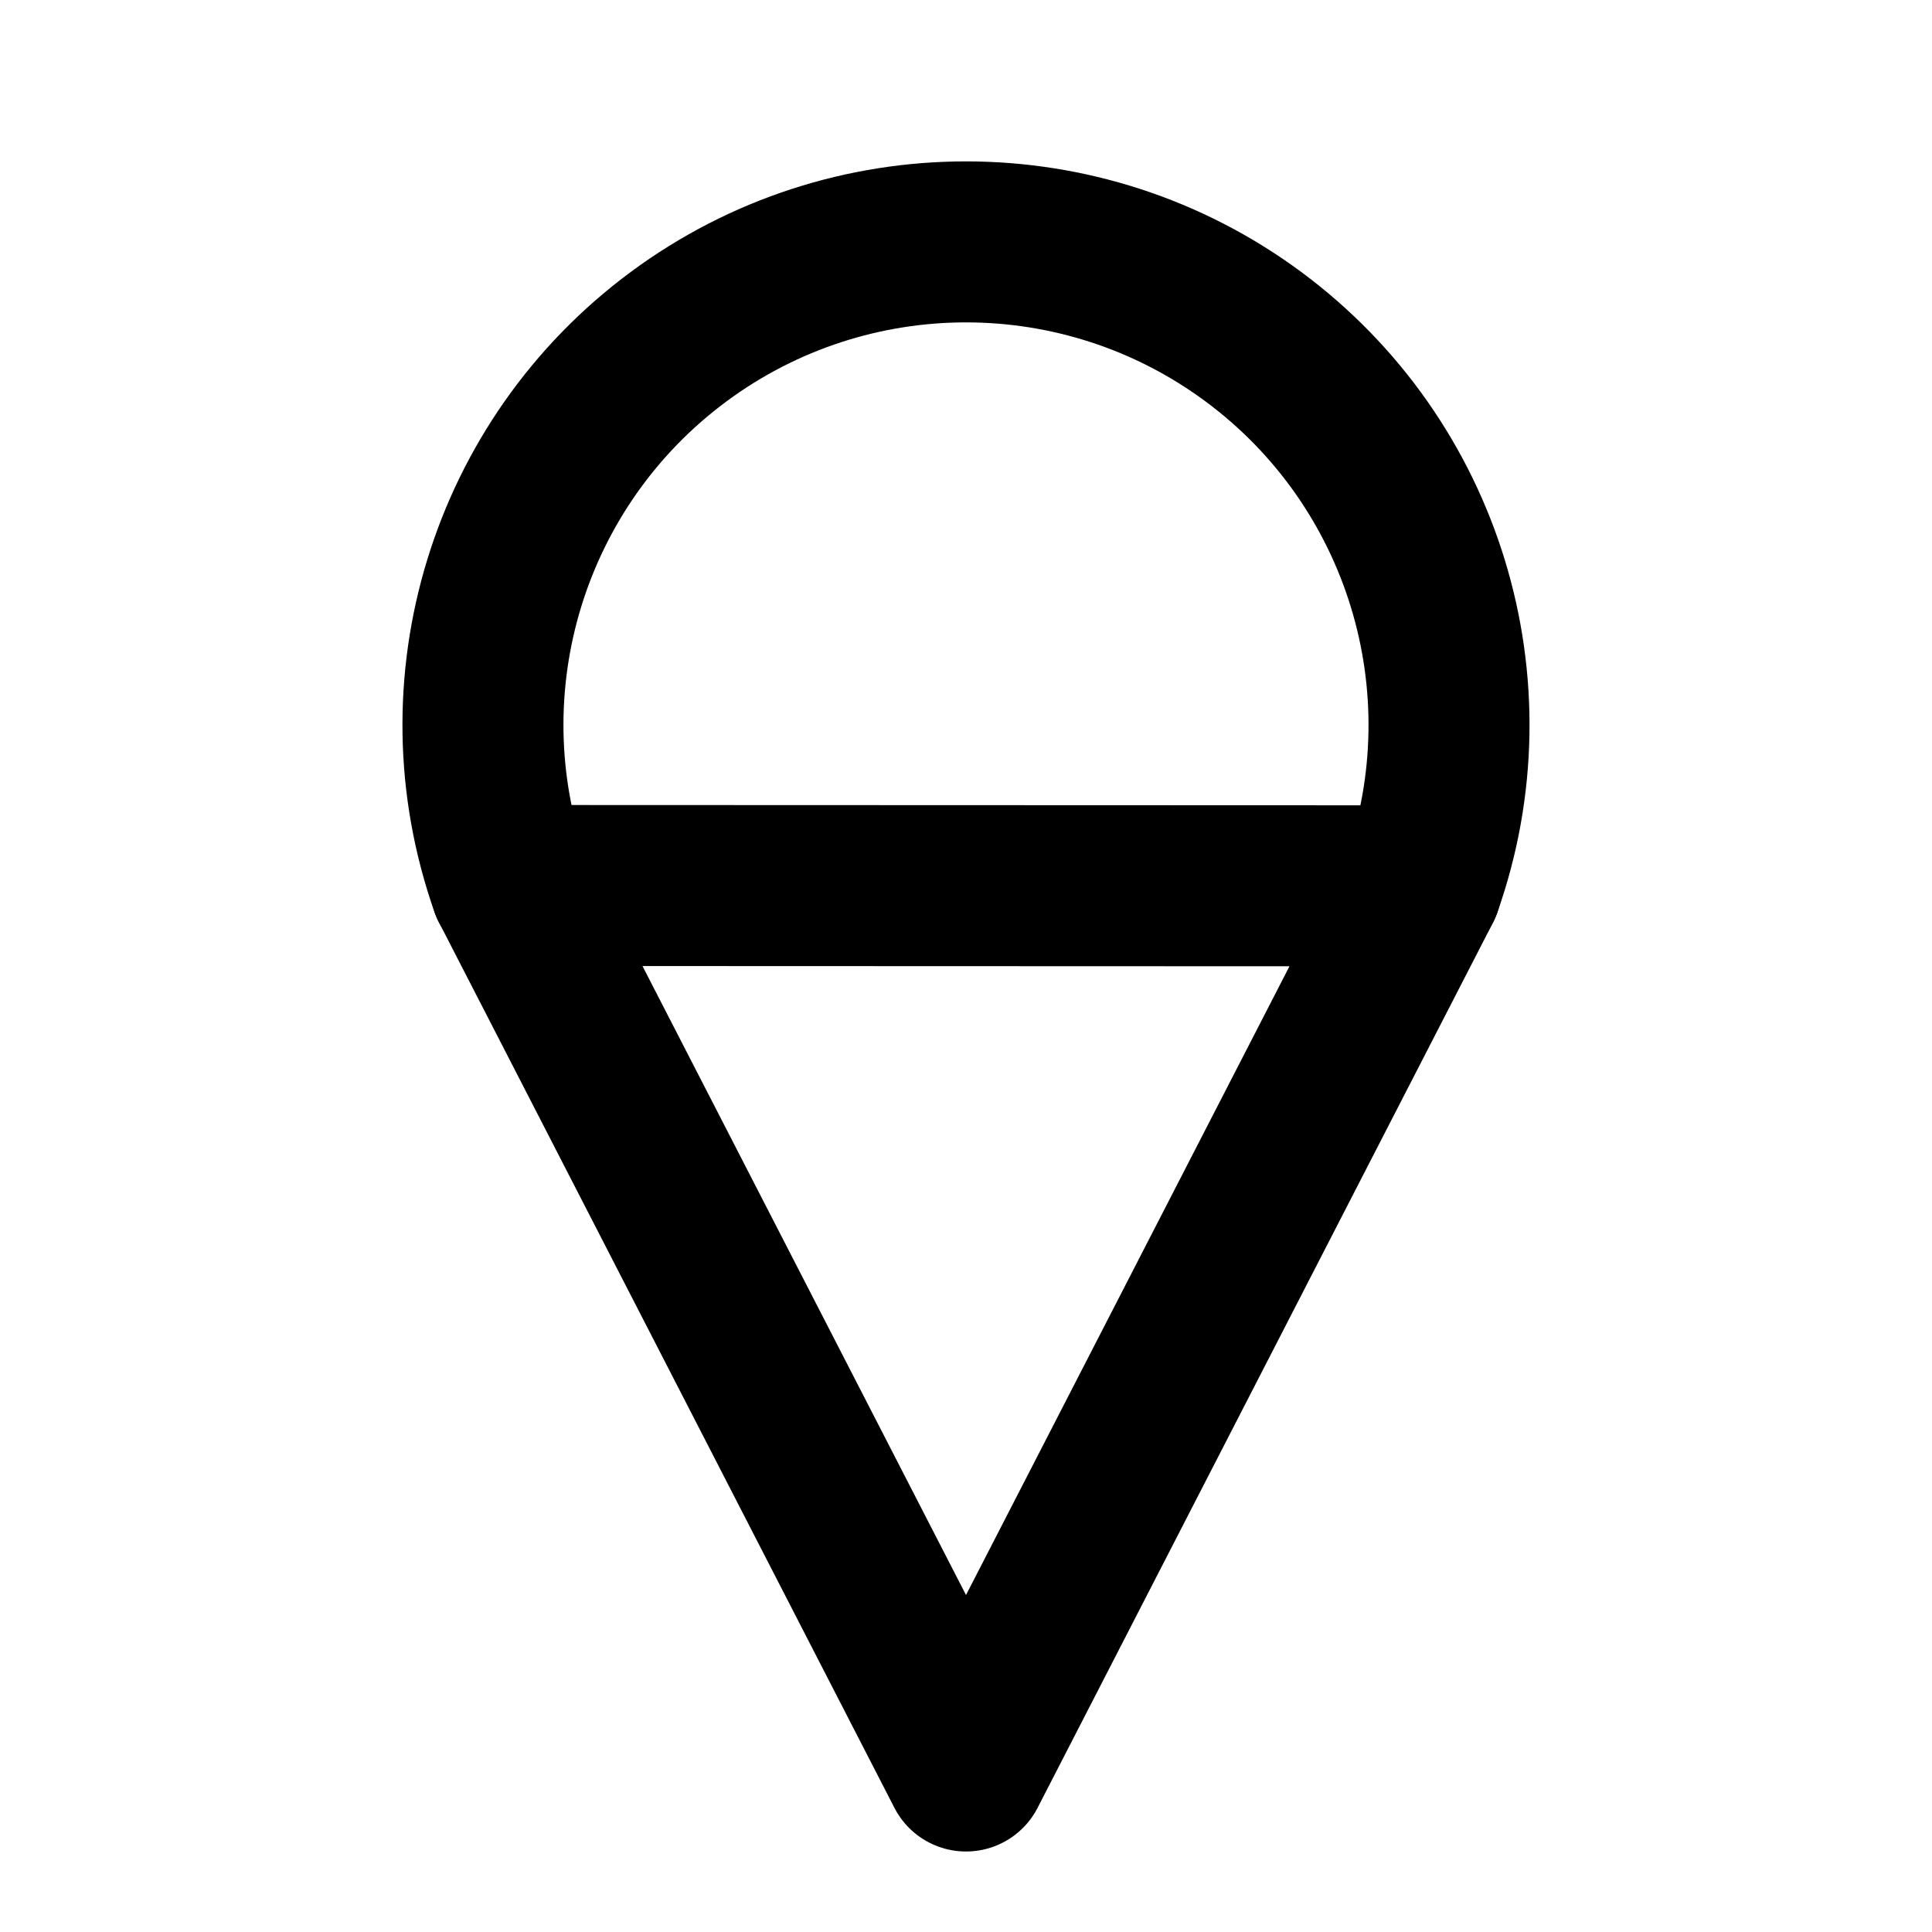
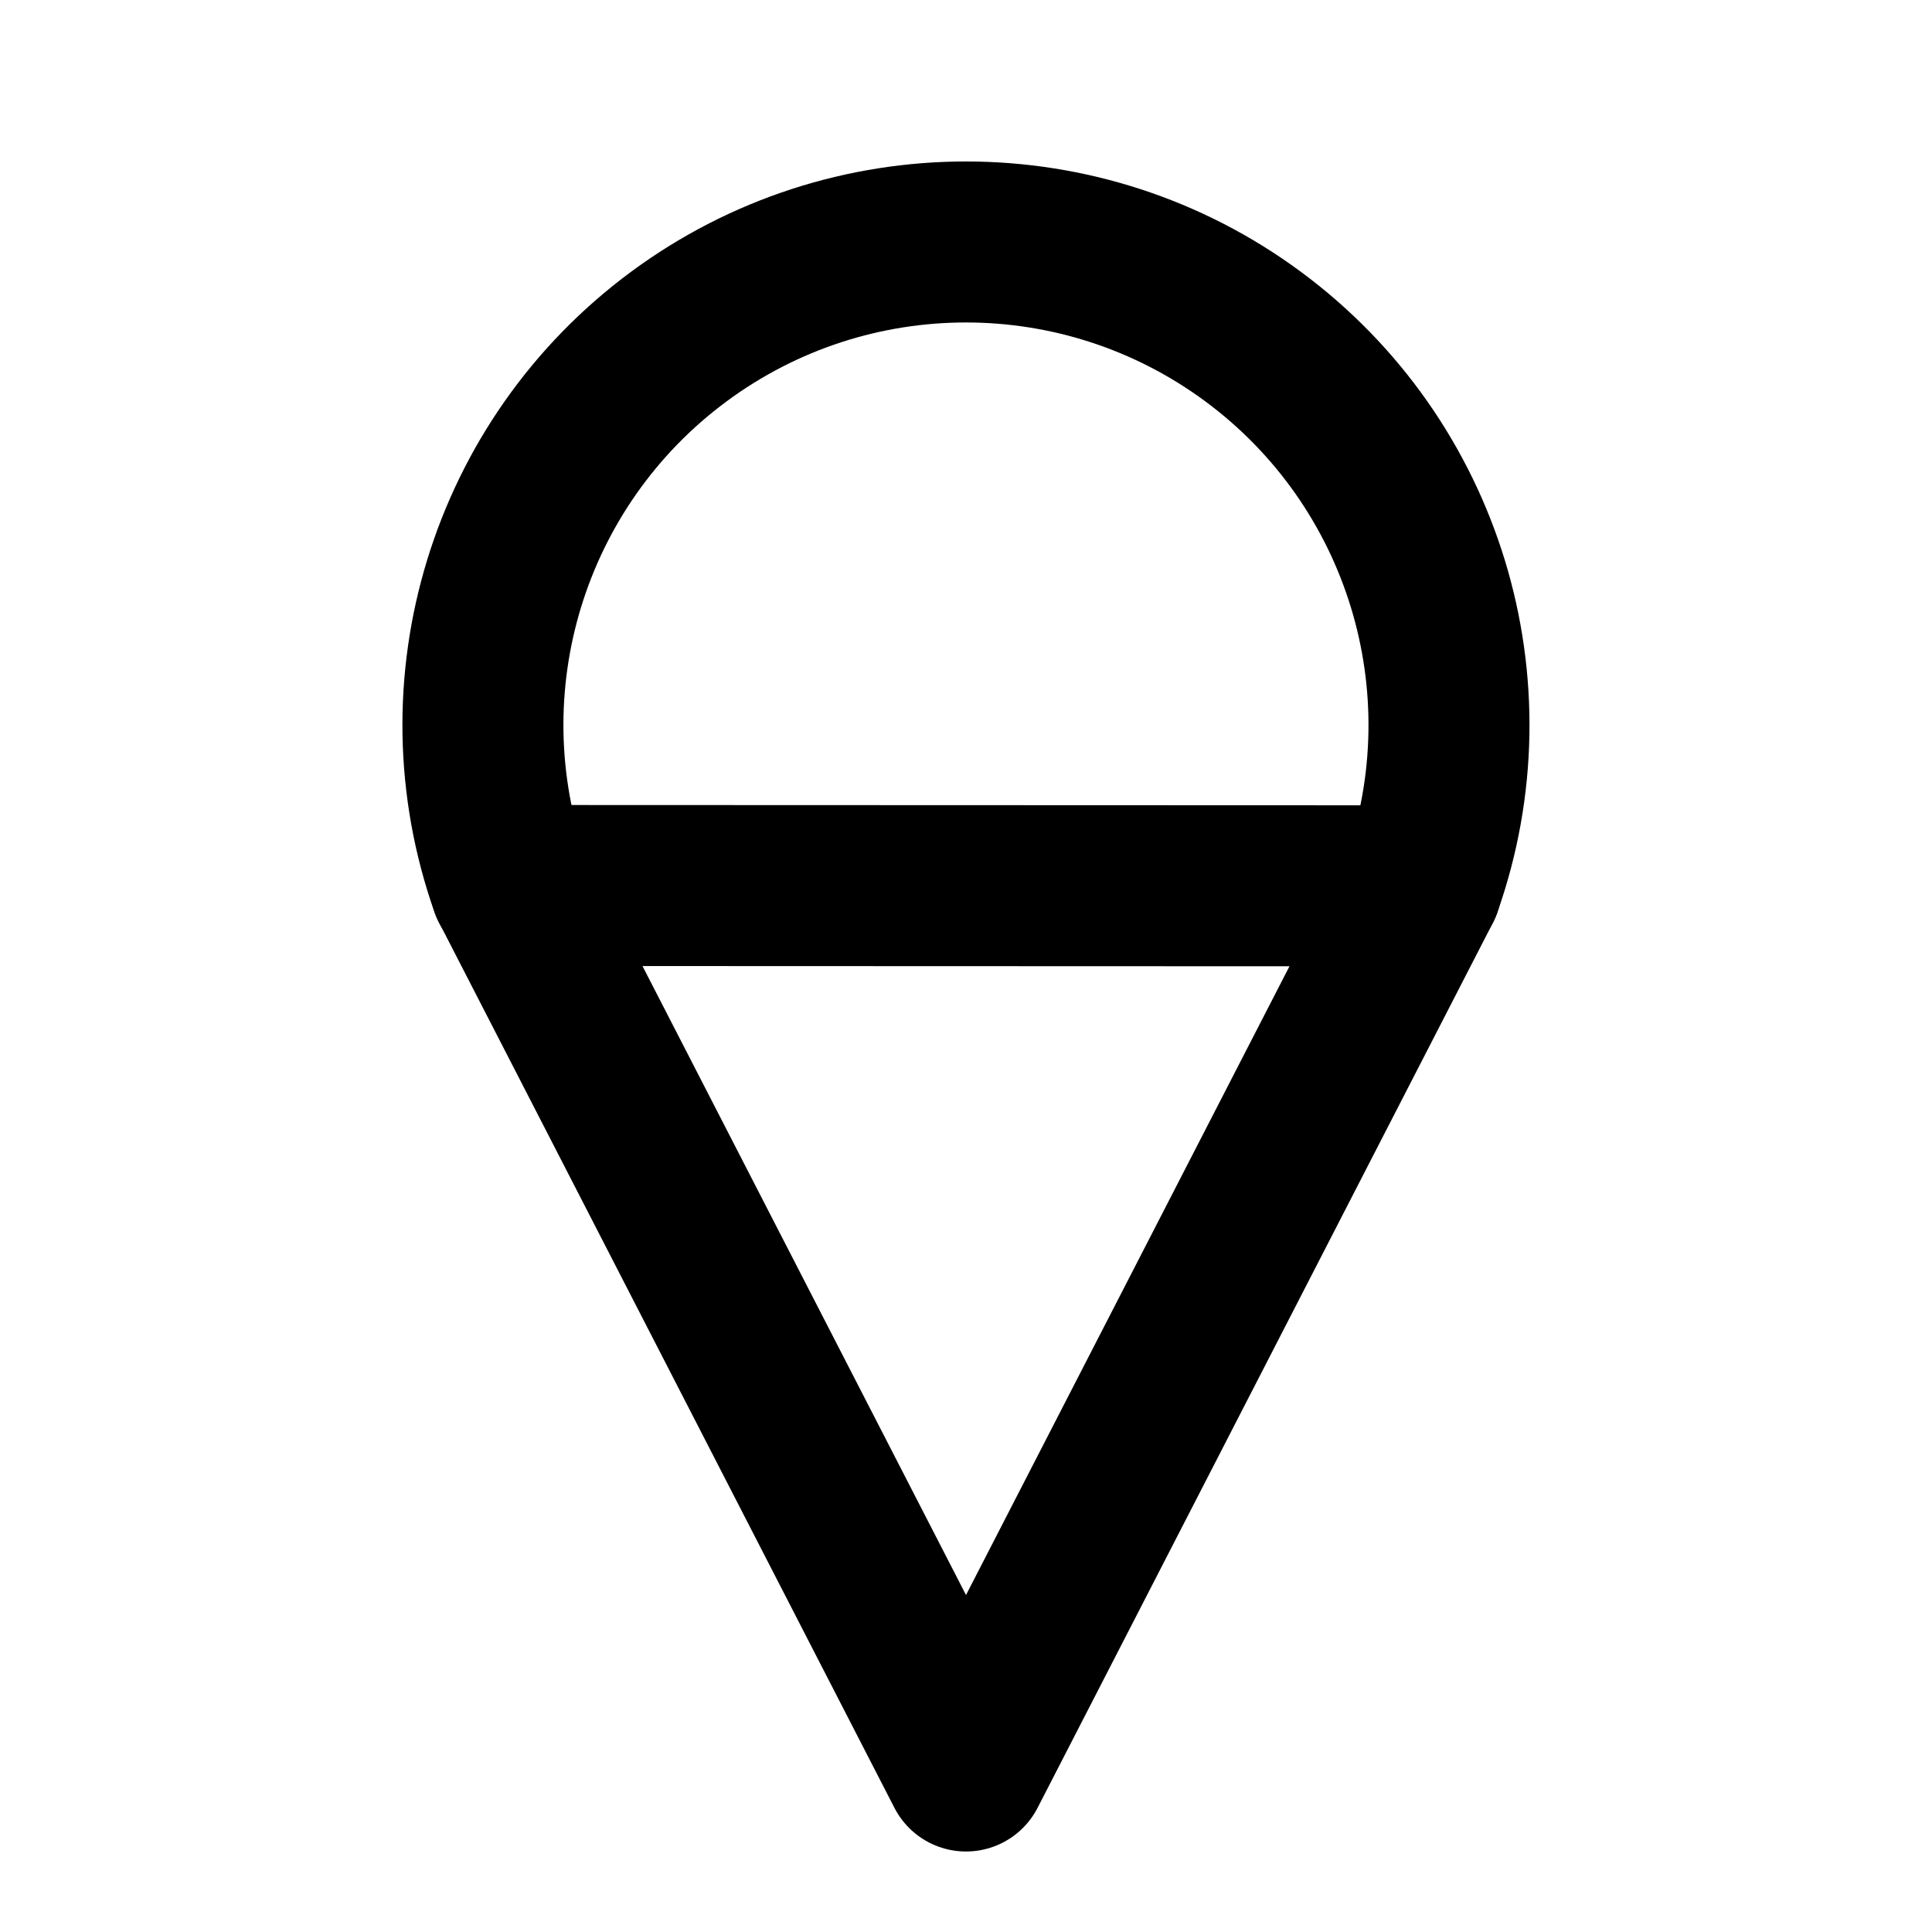
<svg xmlns="http://www.w3.org/2000/svg" class="icon icon-tabler icon-tabler-ice-cream-2" width="24" height="24" viewBox="0 0 24 24" stroke-width="2" stroke="currentColor" fill="none" stroke-linecap="round" stroke-linejoin="round">
  <path stroke="none" d="M0 0h24v24H0z" fill="none" />
-   <path d="M17.657 11.004a6 6 0 1 0 -11.315 -.002" />
+   <path d="M17.657 11.004a6 6 0 1 0 -11.315 0" />
  <path d="M6.342 11l5.658 11l5.657 -10.996z" />
</svg>
